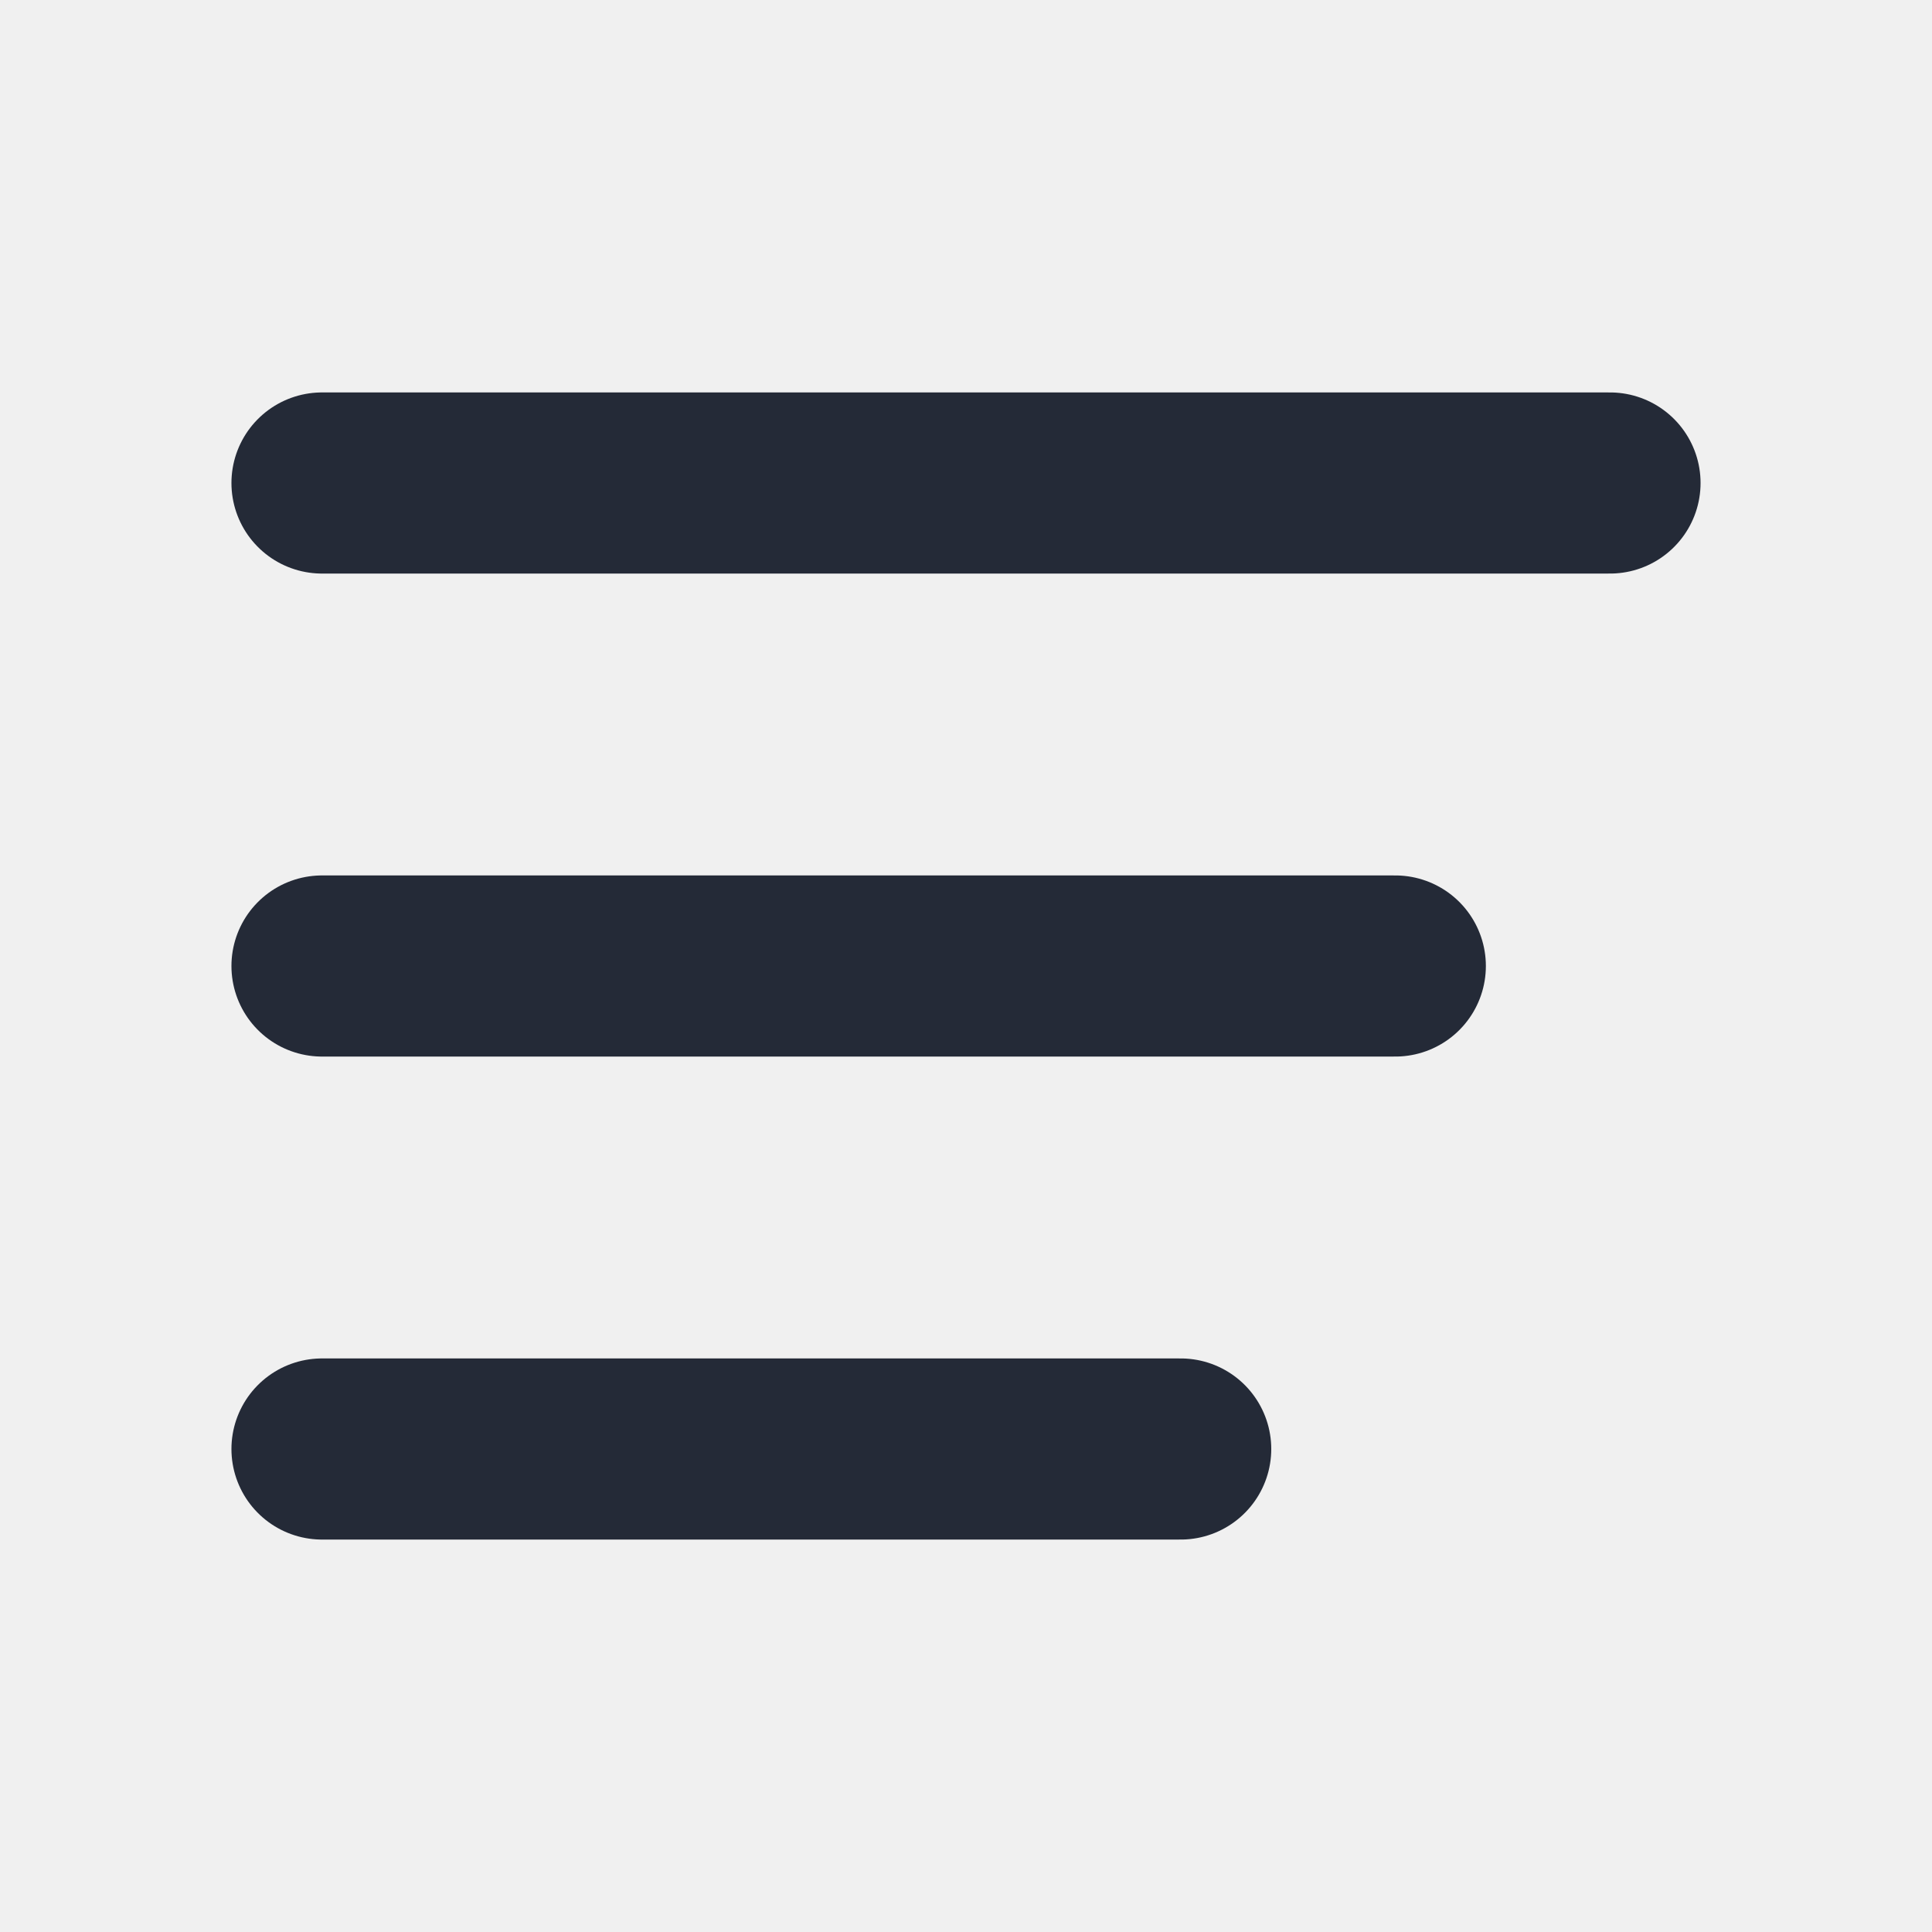
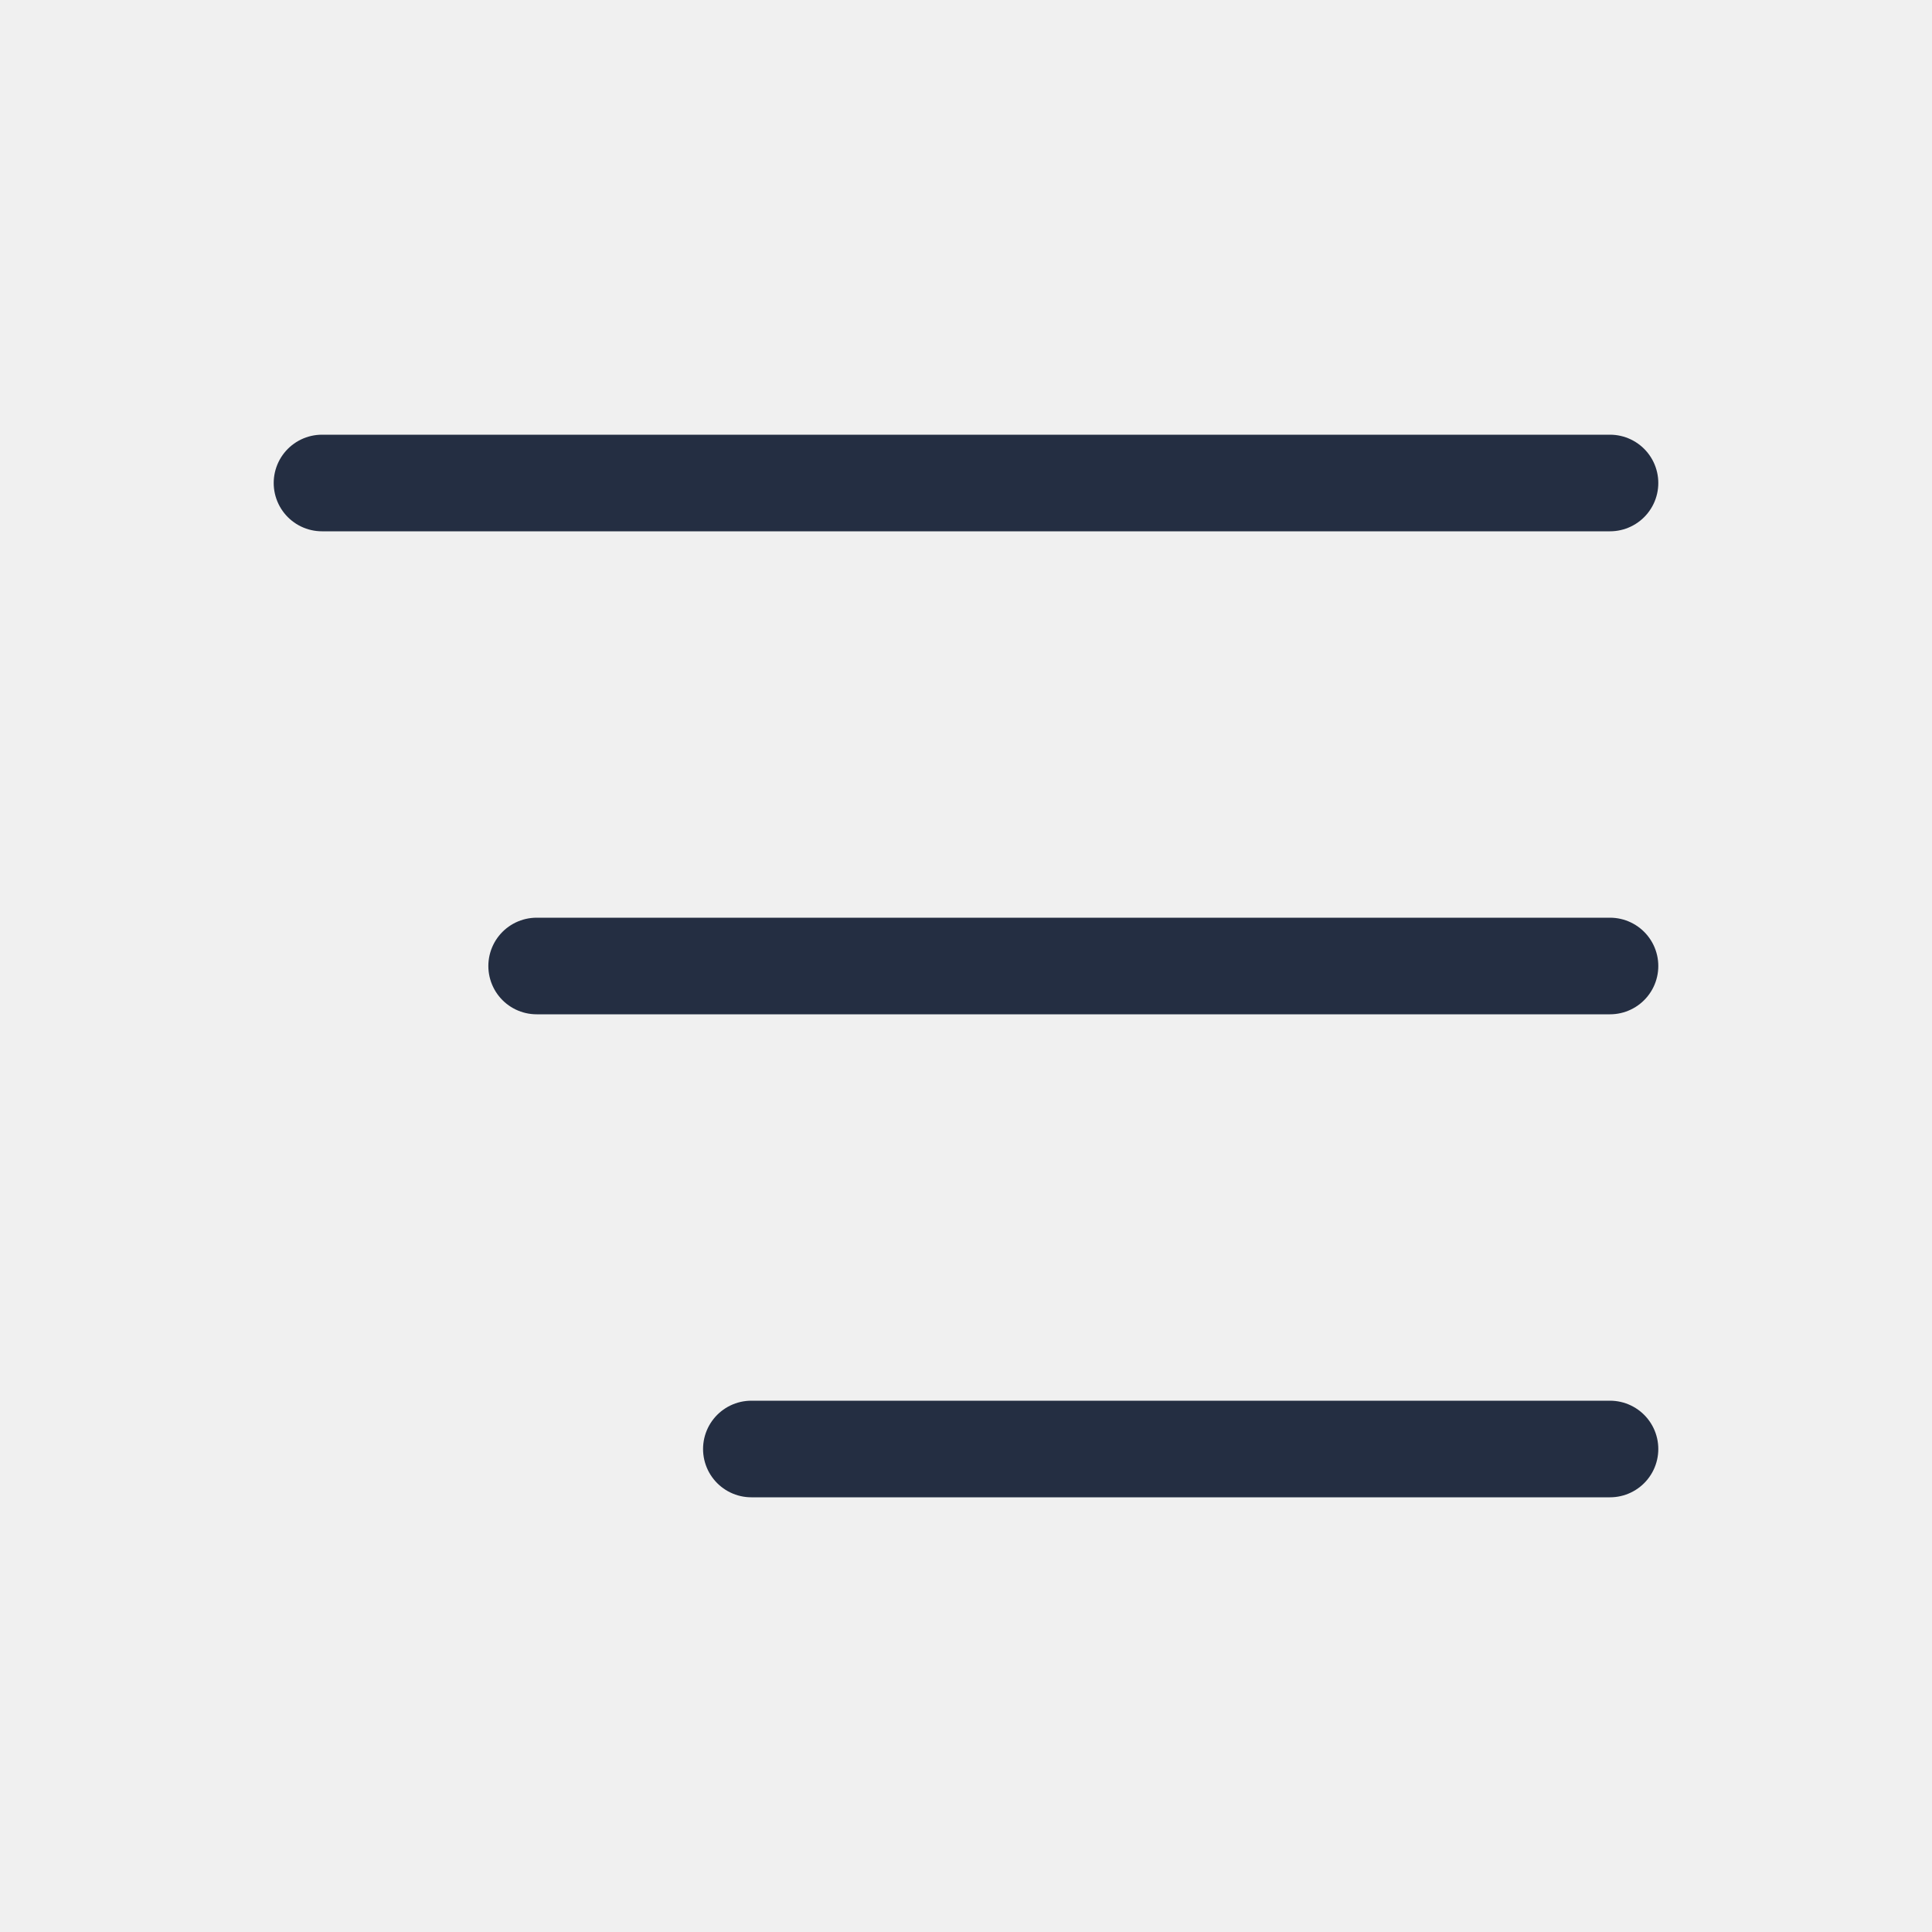
- <svg xmlns="http://www.w3.org/2000/svg" width="24" height="24" viewBox="0 0 24 24" fill="none">
-   <g clip-path="url(#clip0_230_3228)">
-     <path d="M4 6H20" stroke="#242A37" stroke-width="2.25" stroke-linecap="round" stroke-linejoin="round" />
-     <path d="M4 12H17.333" stroke="#242A37" stroke-width="2.25" stroke-linecap="round" stroke-linejoin="round" />
-     <path d="M4 18H14.667" stroke="#242A37" stroke-width="2.25" stroke-linecap="round" stroke-linejoin="round" />
+ <svg xmlns="http://www.w3.org/2000/svg" width="30" height="30" viewBox="0 0 30 30" fill="none">
+   <g clip-path="url(#clip0_579_14426)">
+     <path d="M25 7.5H5" stroke="#242E42" stroke-width="1.5" stroke-linecap="round" stroke-linejoin="round" />
+     <path d="M25 15H8.333" stroke="#242E42" stroke-width="1.5" stroke-linecap="round" stroke-linejoin="round" />
+     <path d="M25 22.5H11.667" stroke="#242E42" stroke-width="1.5" stroke-linecap="round" stroke-linejoin="round" />
  </g>
  <defs>
-     <clipPath id="clip0_230_3228">
-       <rect width="24" height="24" fill="white" />
+     <clipPath id="clip0_579_14426">
+       <rect width="30" height="30" fill="white" transform="matrix(-1 0 0 1 30 0)" />
    </clipPath>
  </defs>
</svg>
